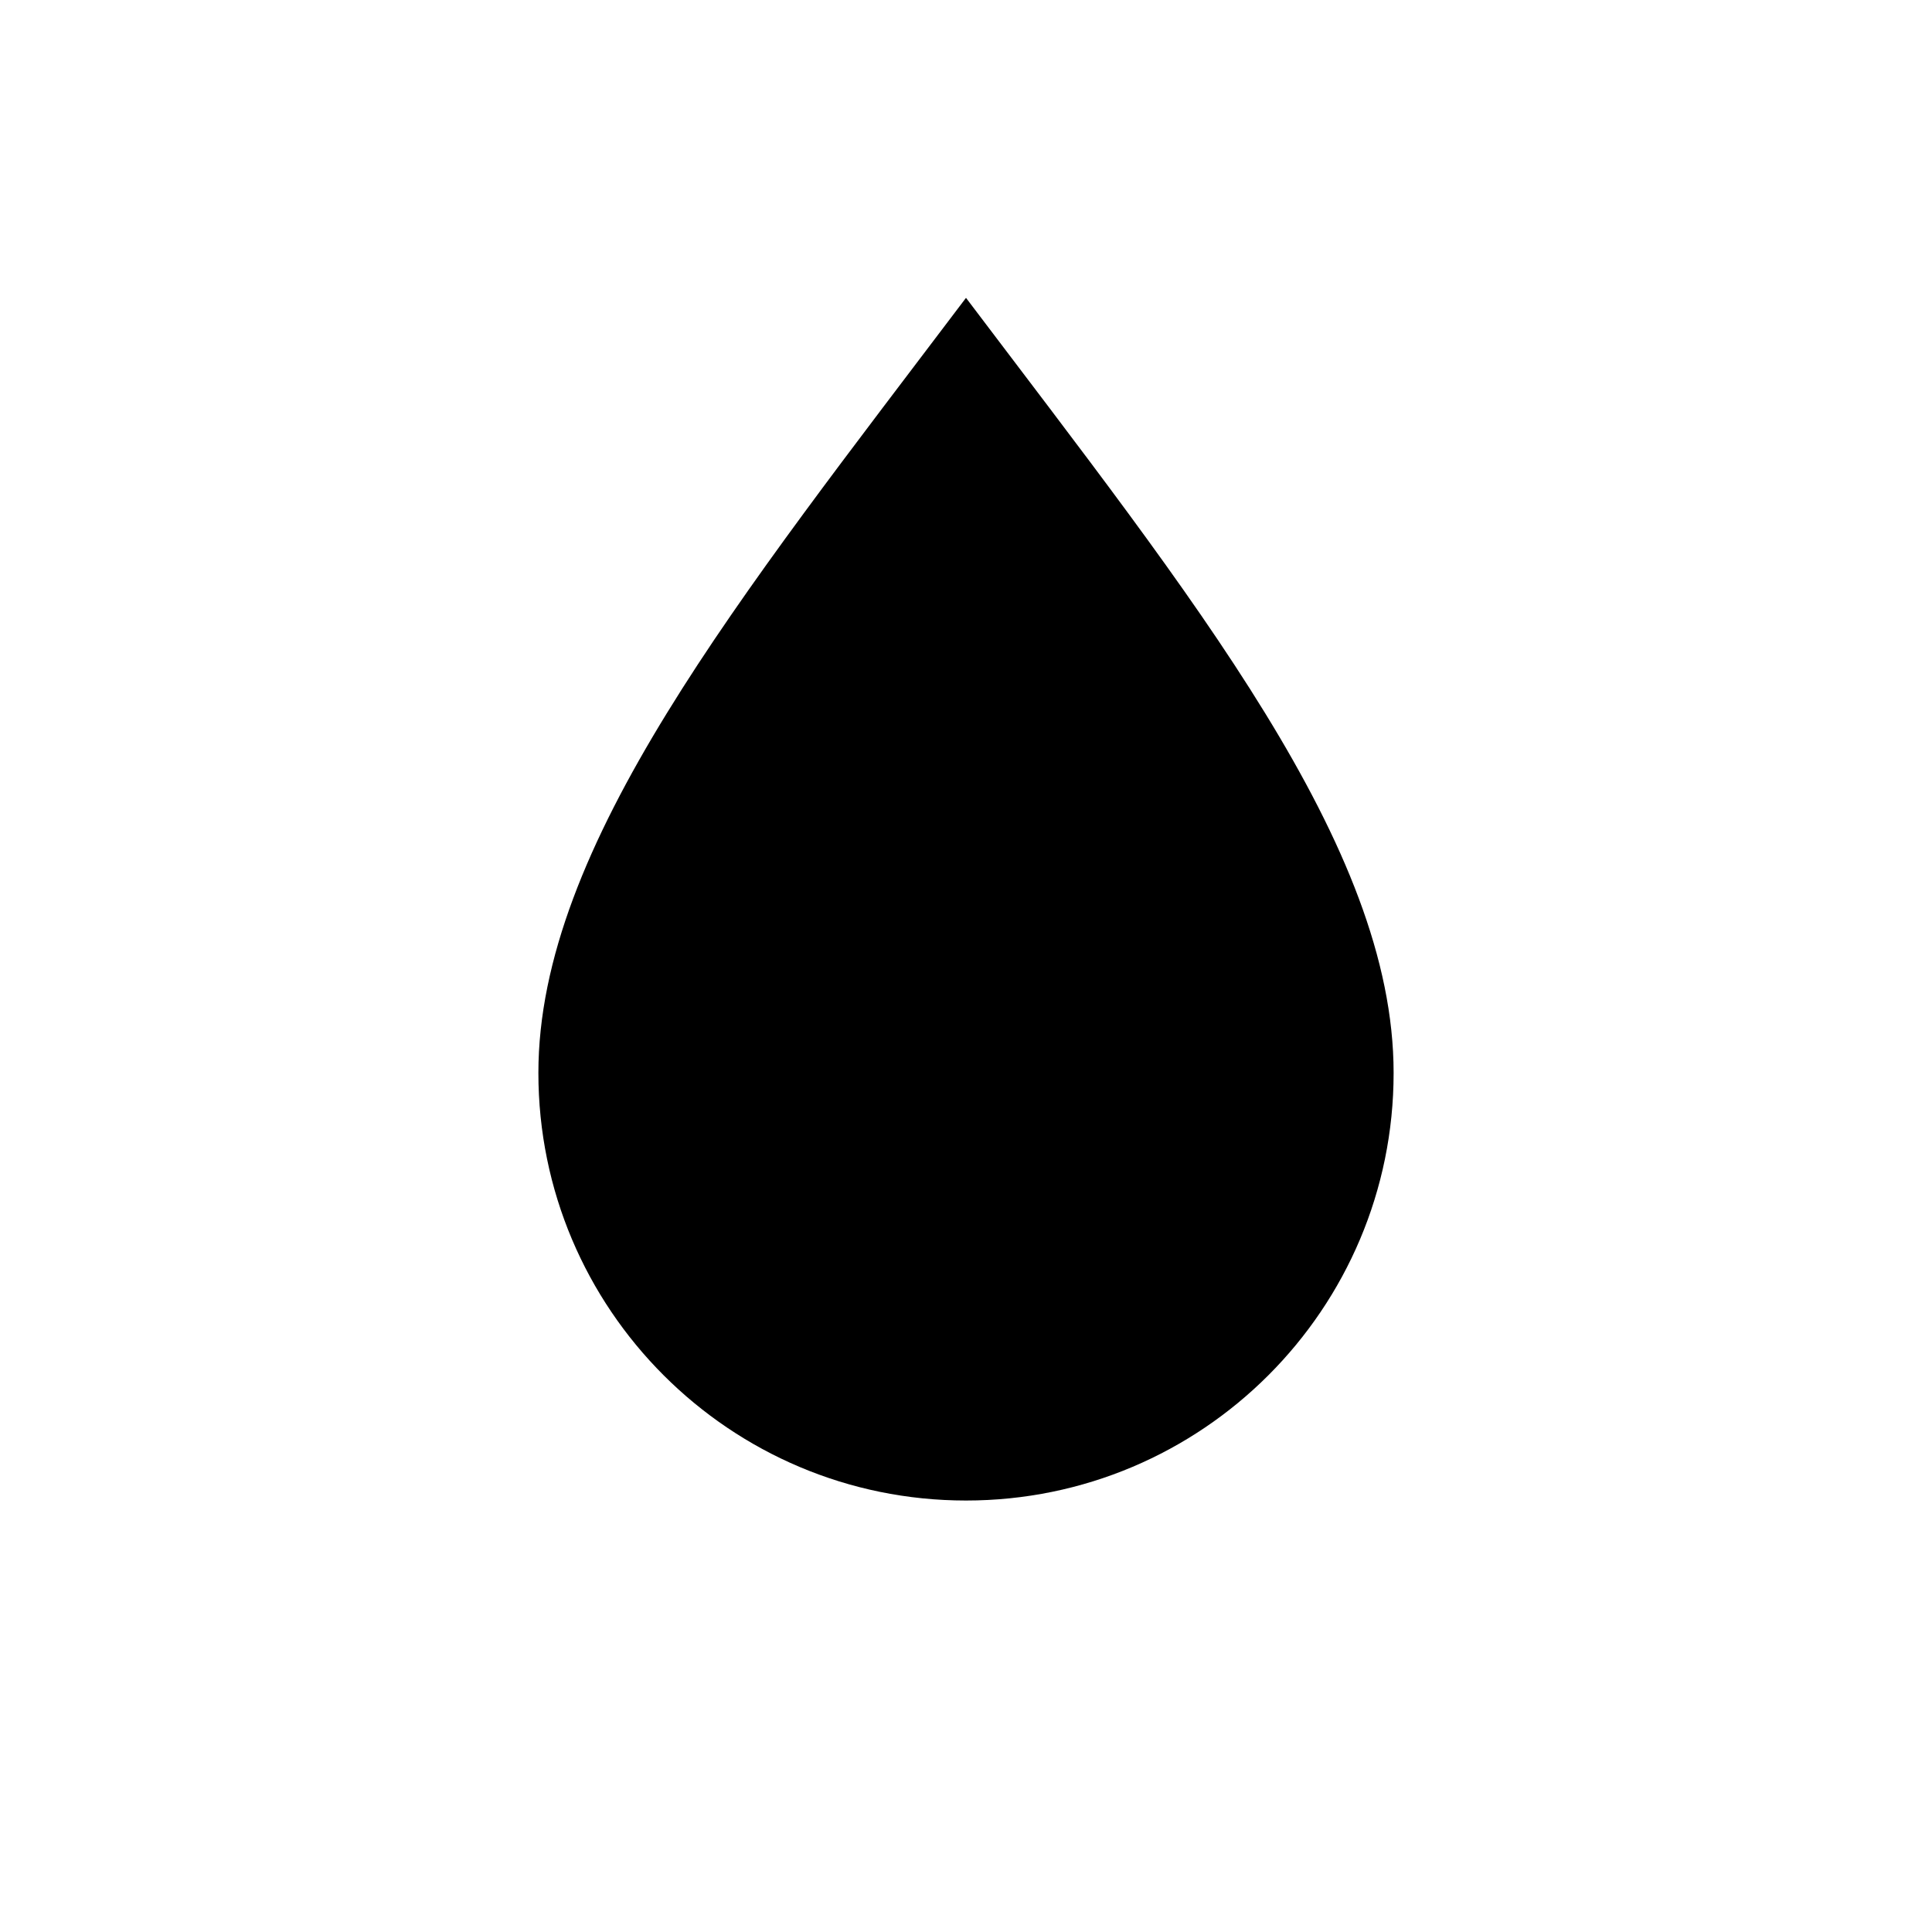
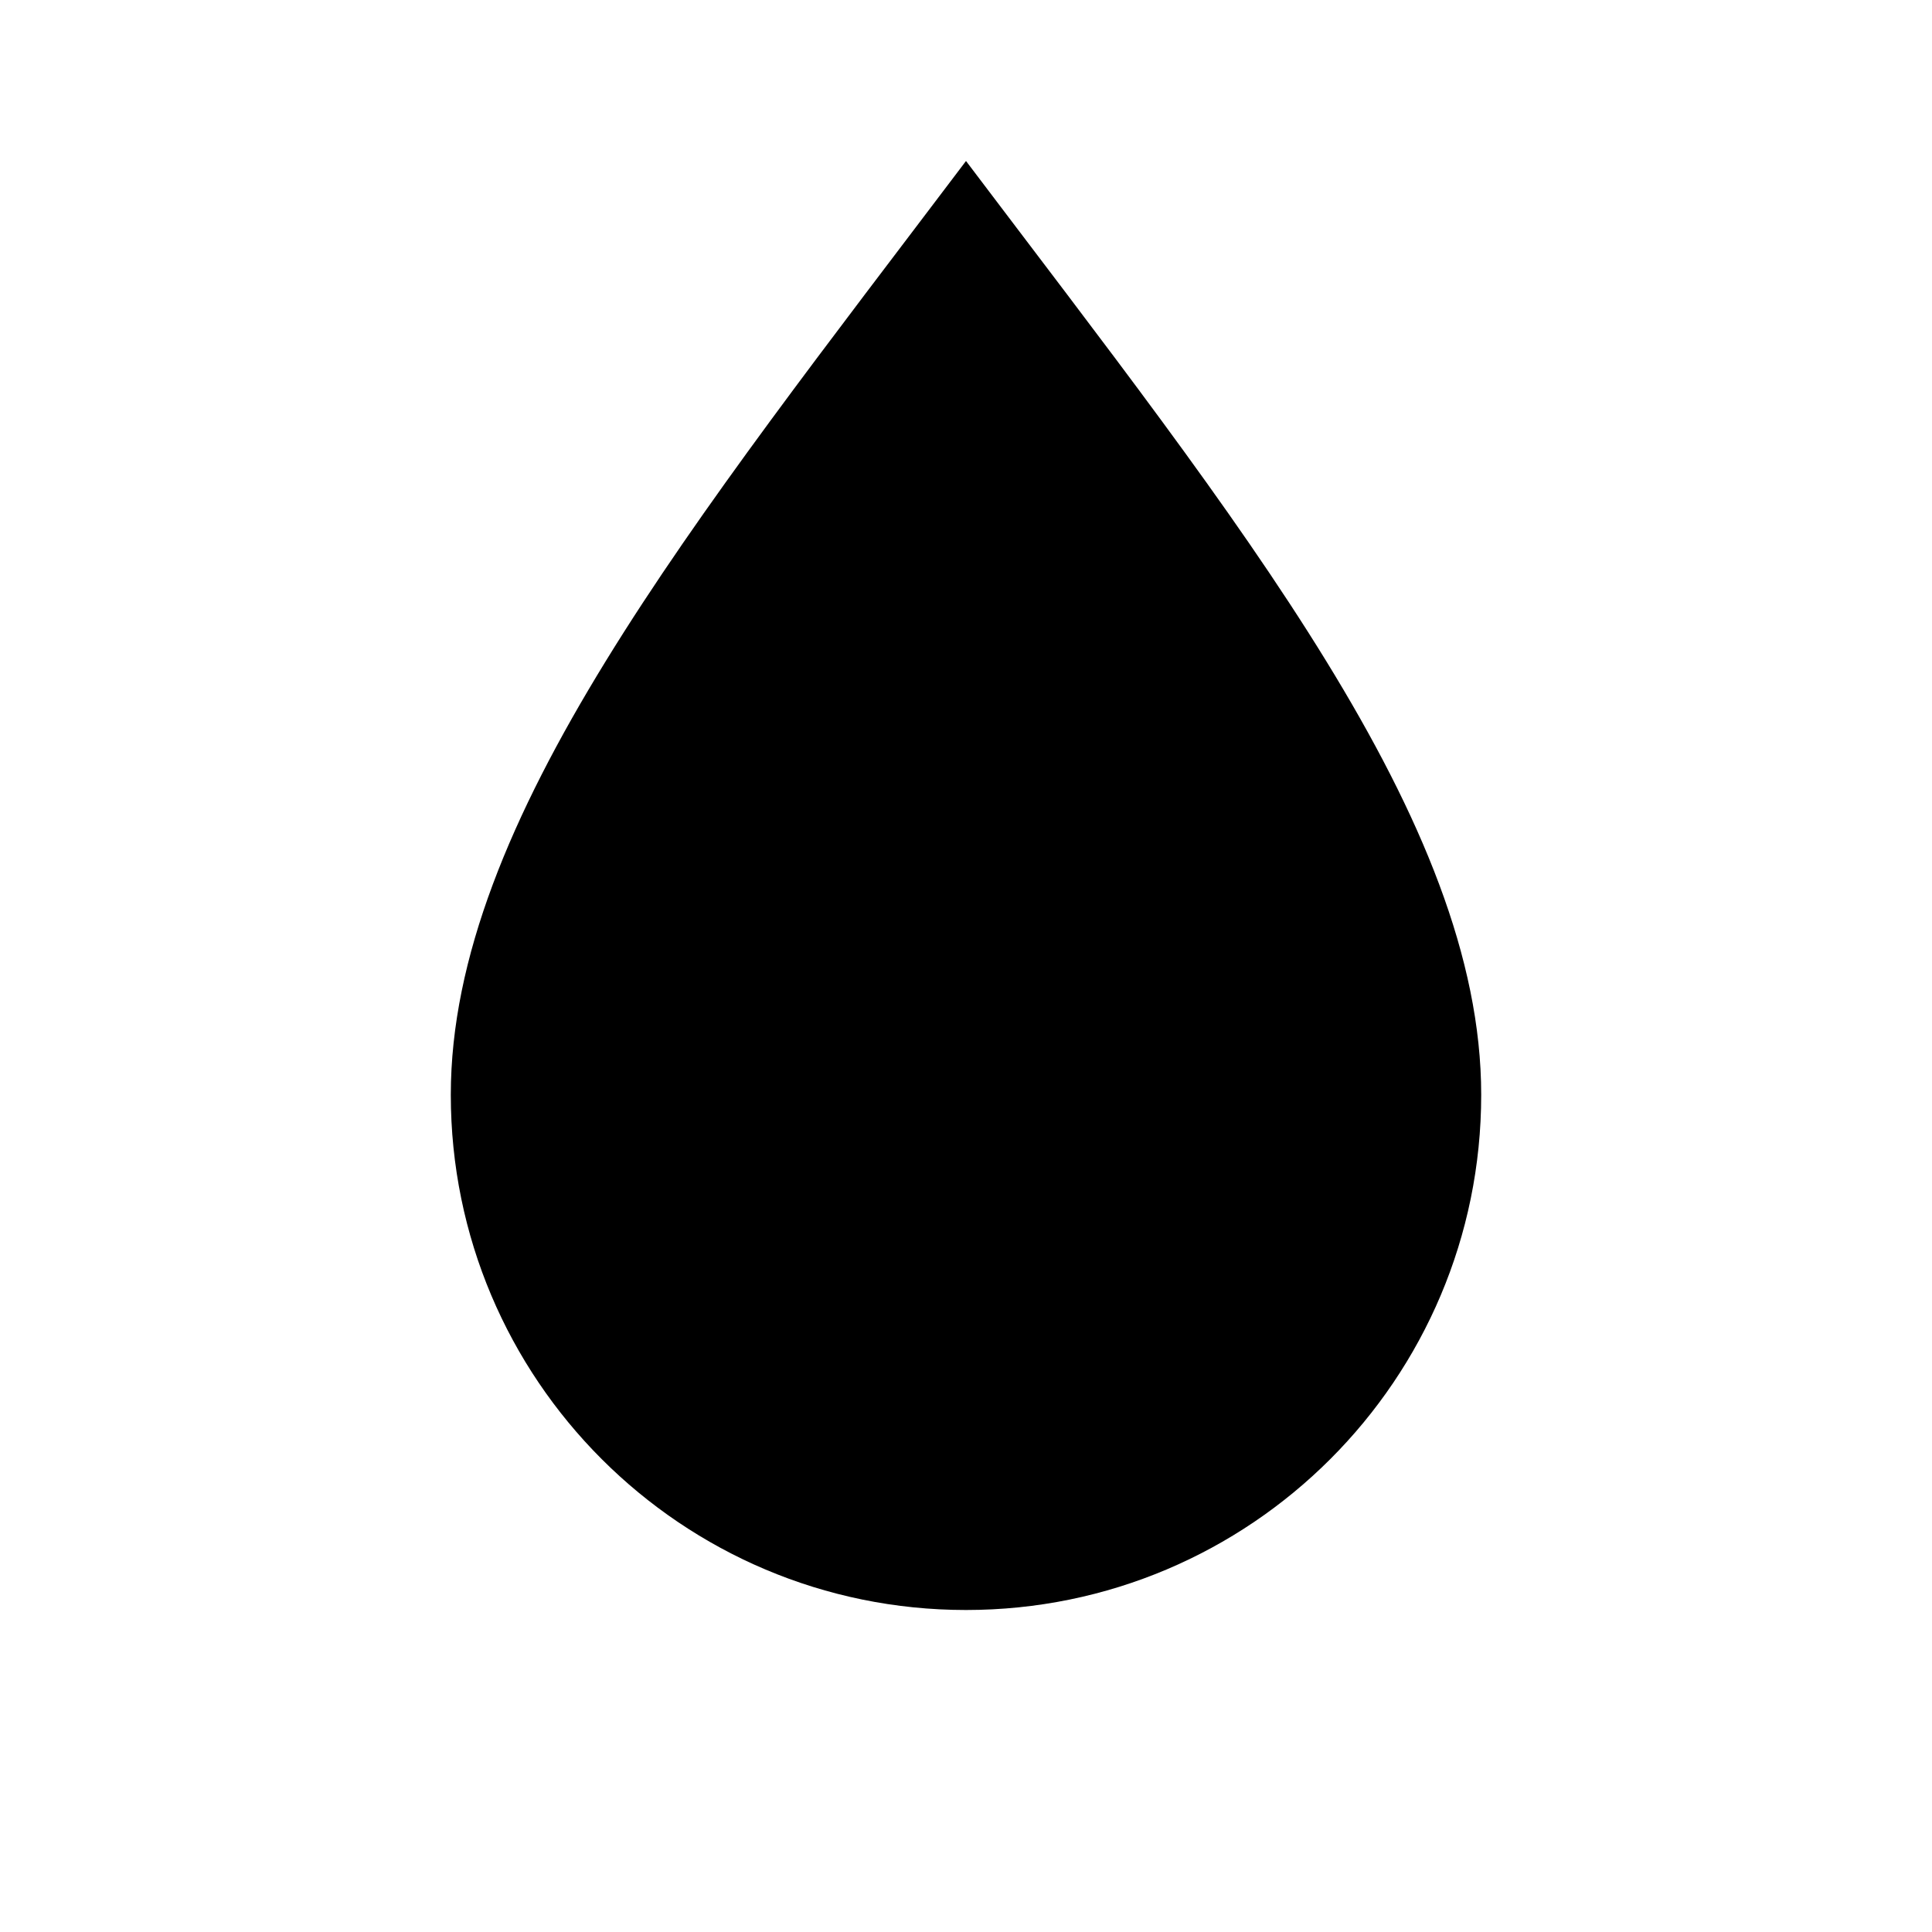
<svg xmlns="http://www.w3.org/2000/svg" viewBox="0 0 24 24" width="24" height="24">
-   <path class="foreground-fill" d="M 12 3.7 c -2.822 3.735 -5.312 6.806 -5.312 9.628 a 5.312 5.312 0 1 0 10.624 0 C 17.312 10.506 14.822 7.435 12 3.7 Z" fill="#000000" />
+   <path class="foreground-fill" d="M12 2c-3.4 4.5-6.4 8.2-6.4 11.6a6.4 6.4 0 1 0 12.8 0C18.4 10.2 15.4 6.5 12 2Z" fill="#000000" />
</svg>
